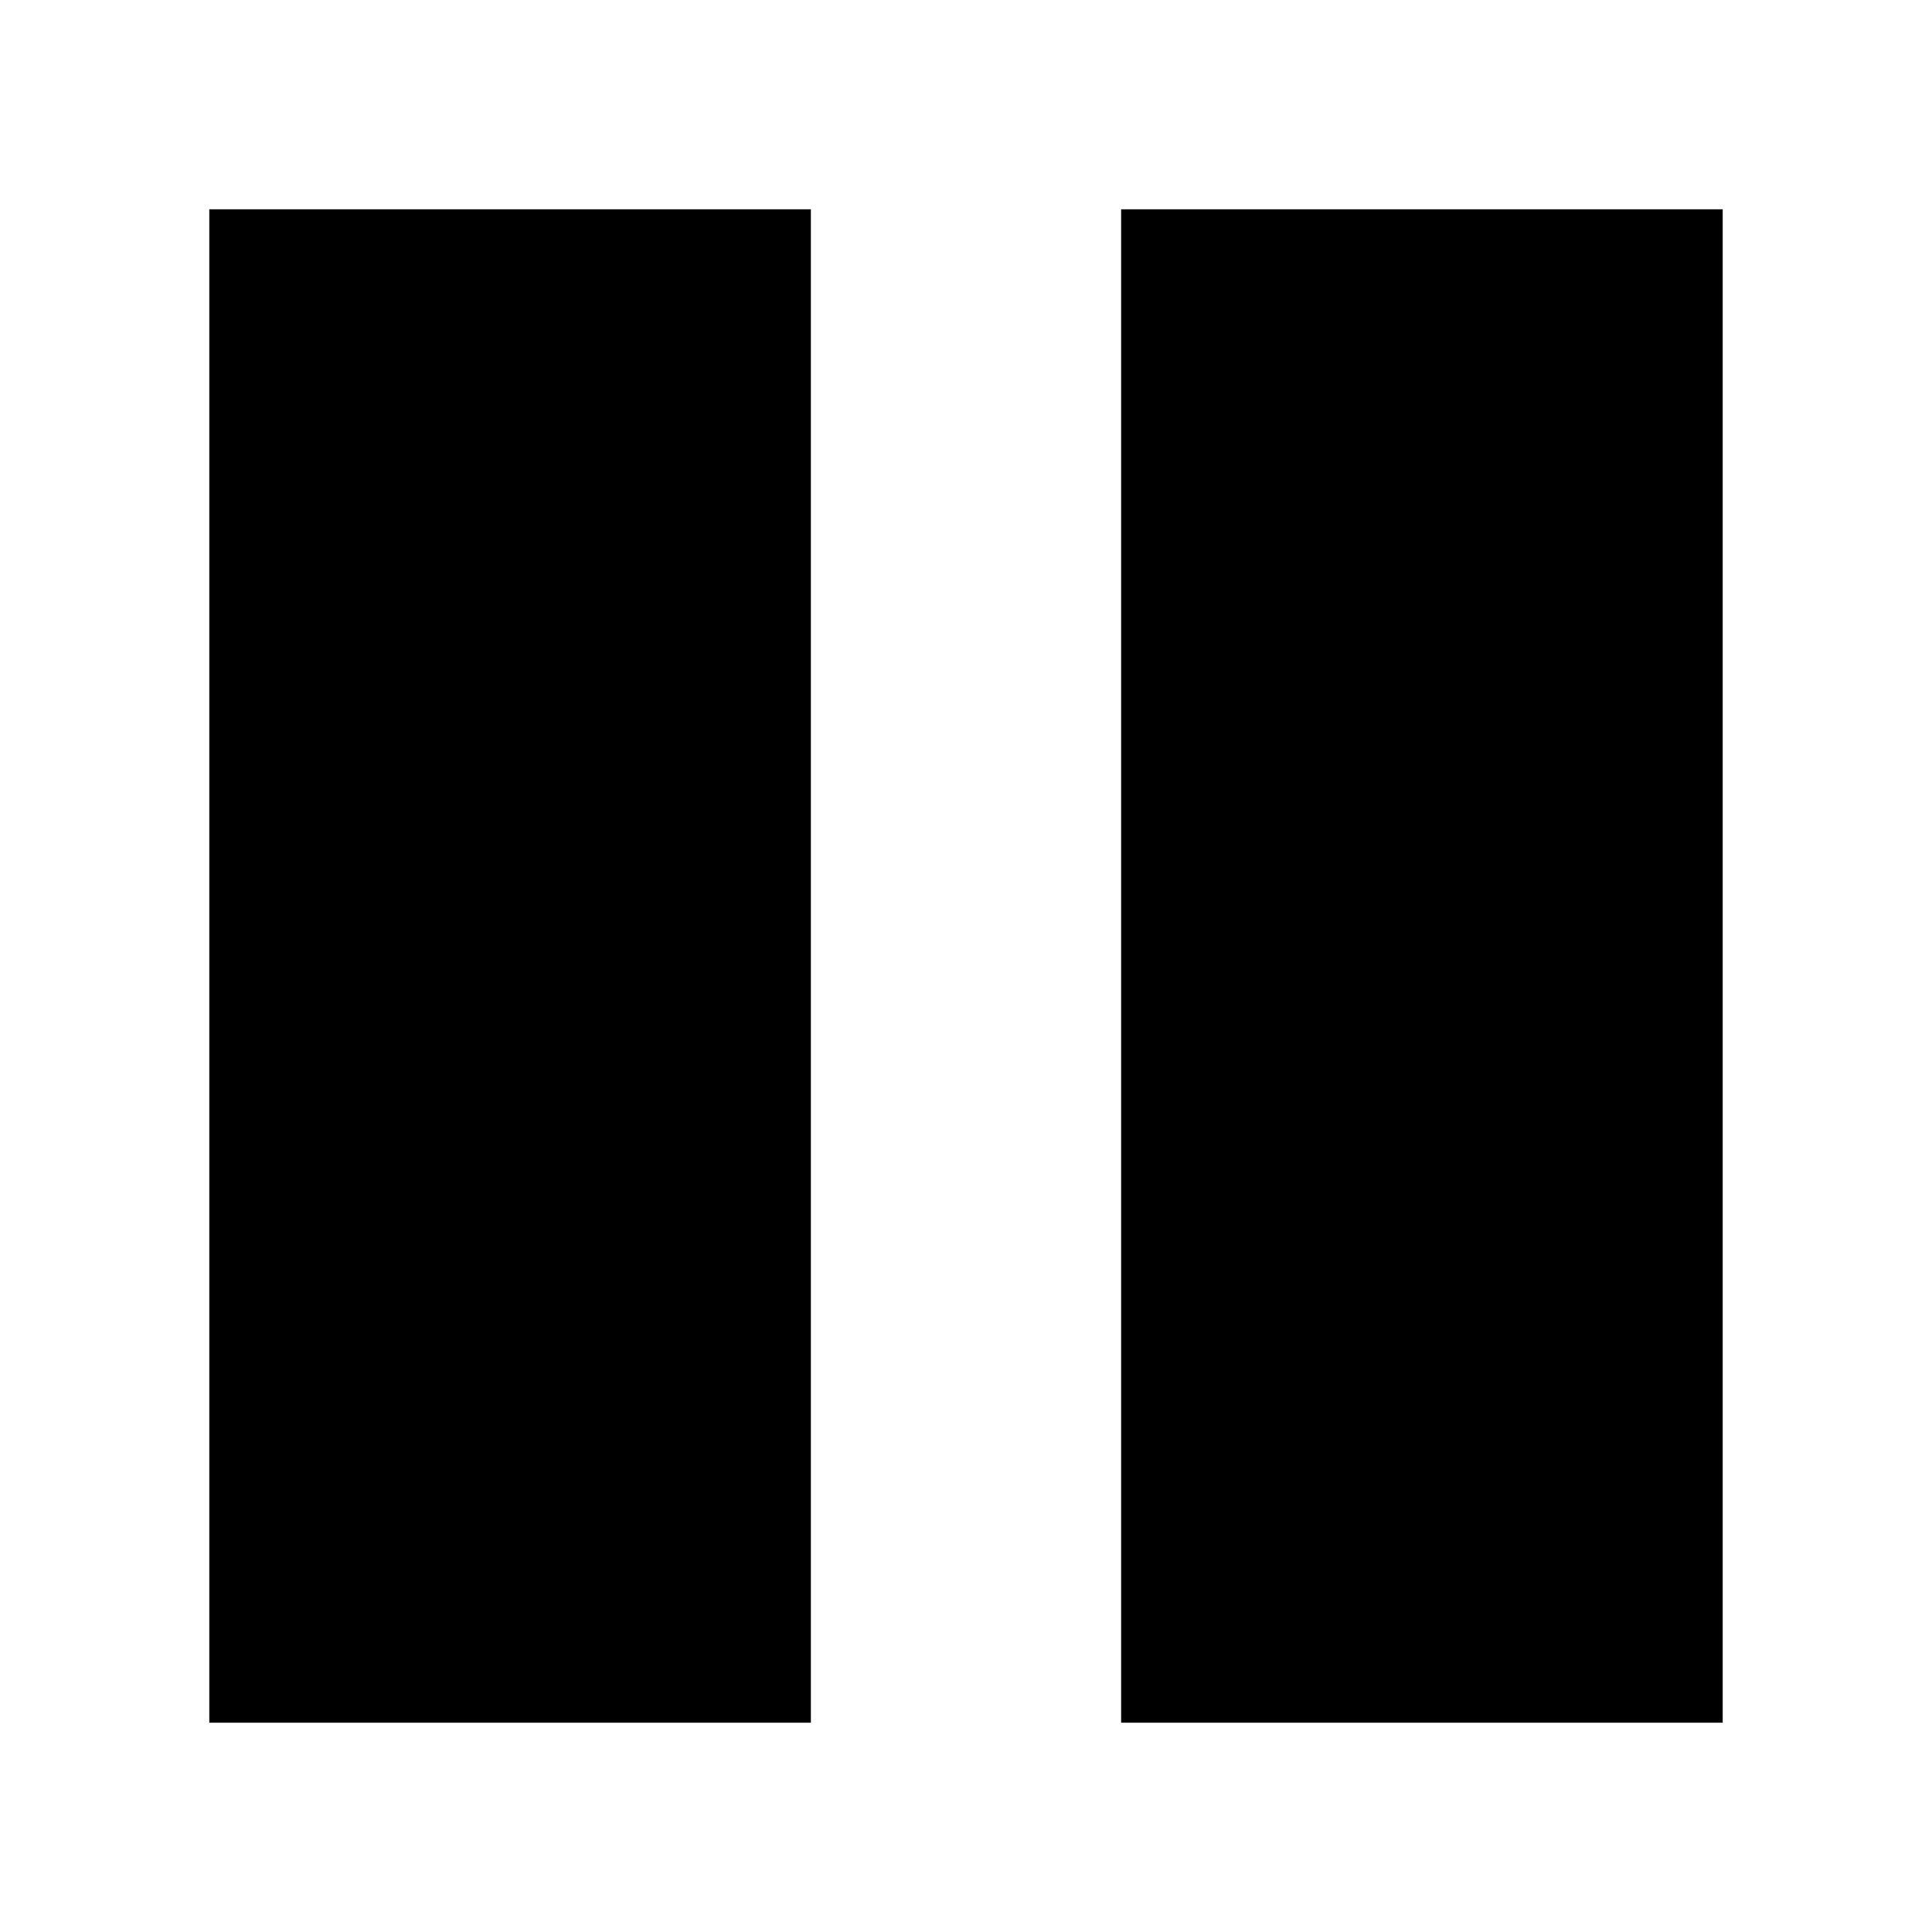
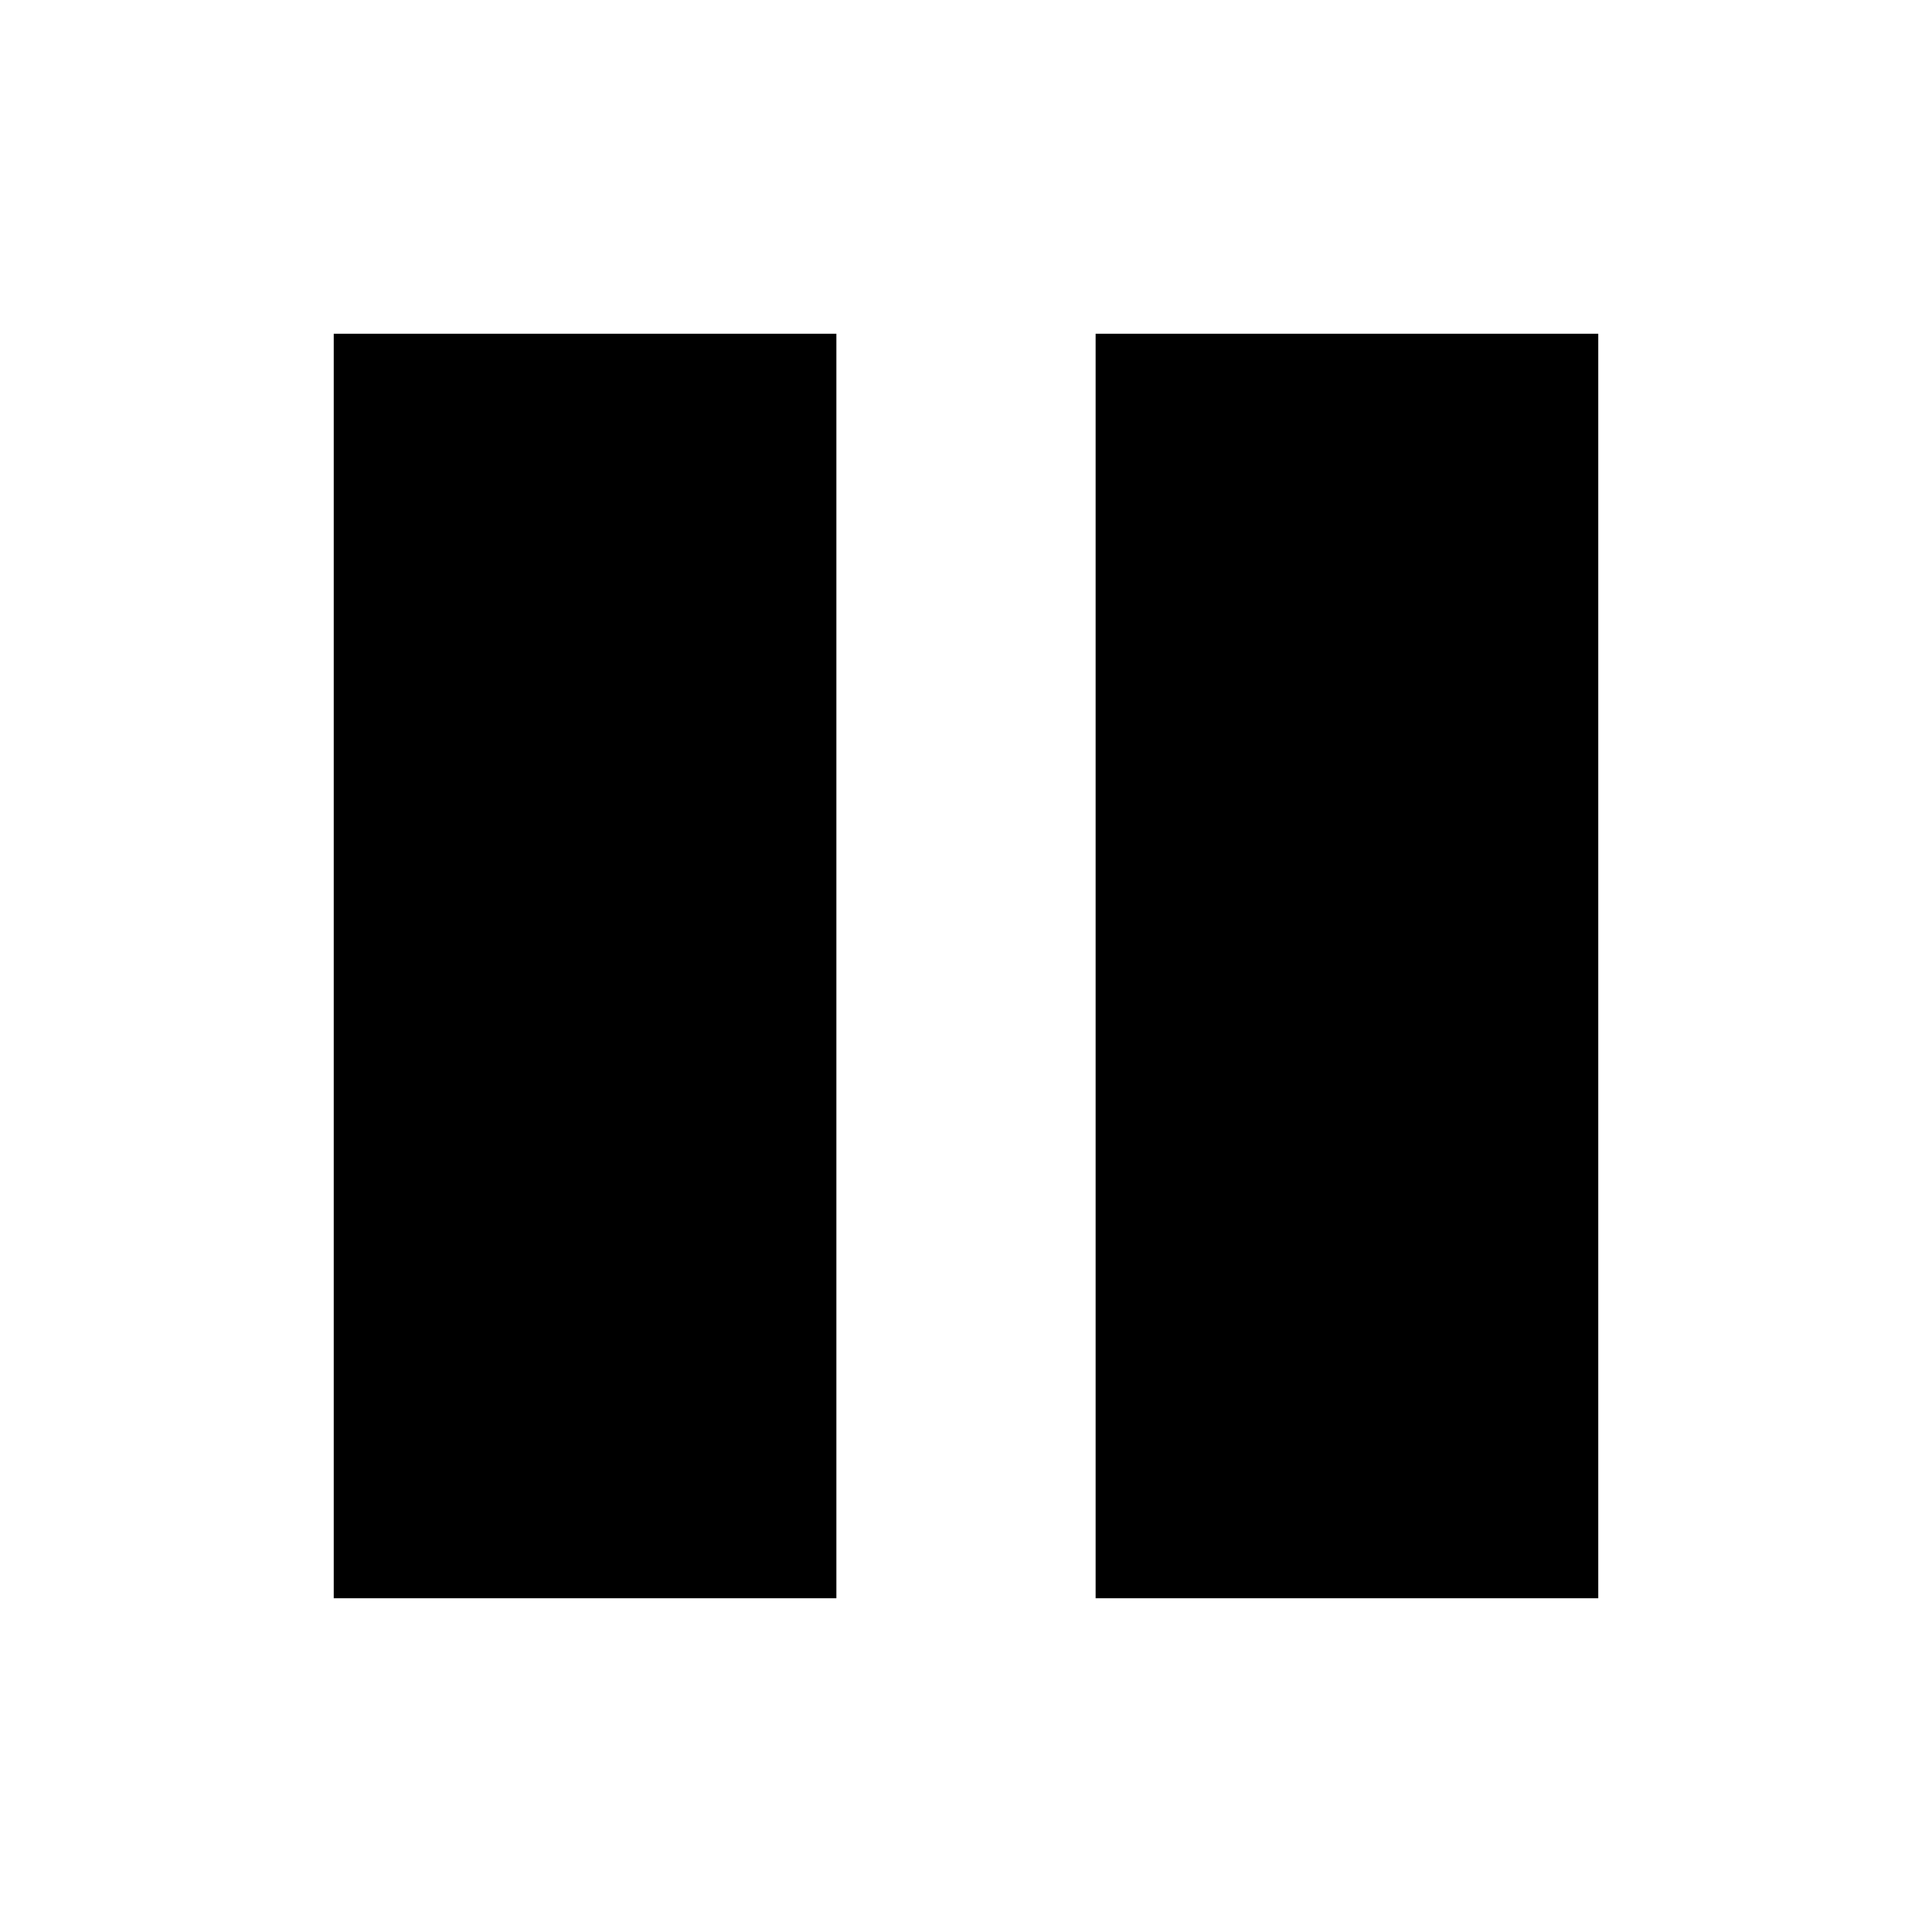
<svg xmlns="http://www.w3.org/2000/svg" version="1.1" id="Layer_1" x="0px" y="0px" width="300px" height="300px" viewBox="0 0 300 300" style="enable-background:new 0 0 300 300;" xml:space="preserve">
-   <path d="M174.088,32.5v235H267.5v-235H174.088z M125.912,32.5H32.5v235h93.412V32.5z" />
+   <path d="M170.127,51.822v196.355h78.051V51.822H170.127z M129.873,51.822H51.822v196.355h78.051V51.822z" />
  <g id="Restricted">
</g>
  <g id="Help">
</g>
</svg>
